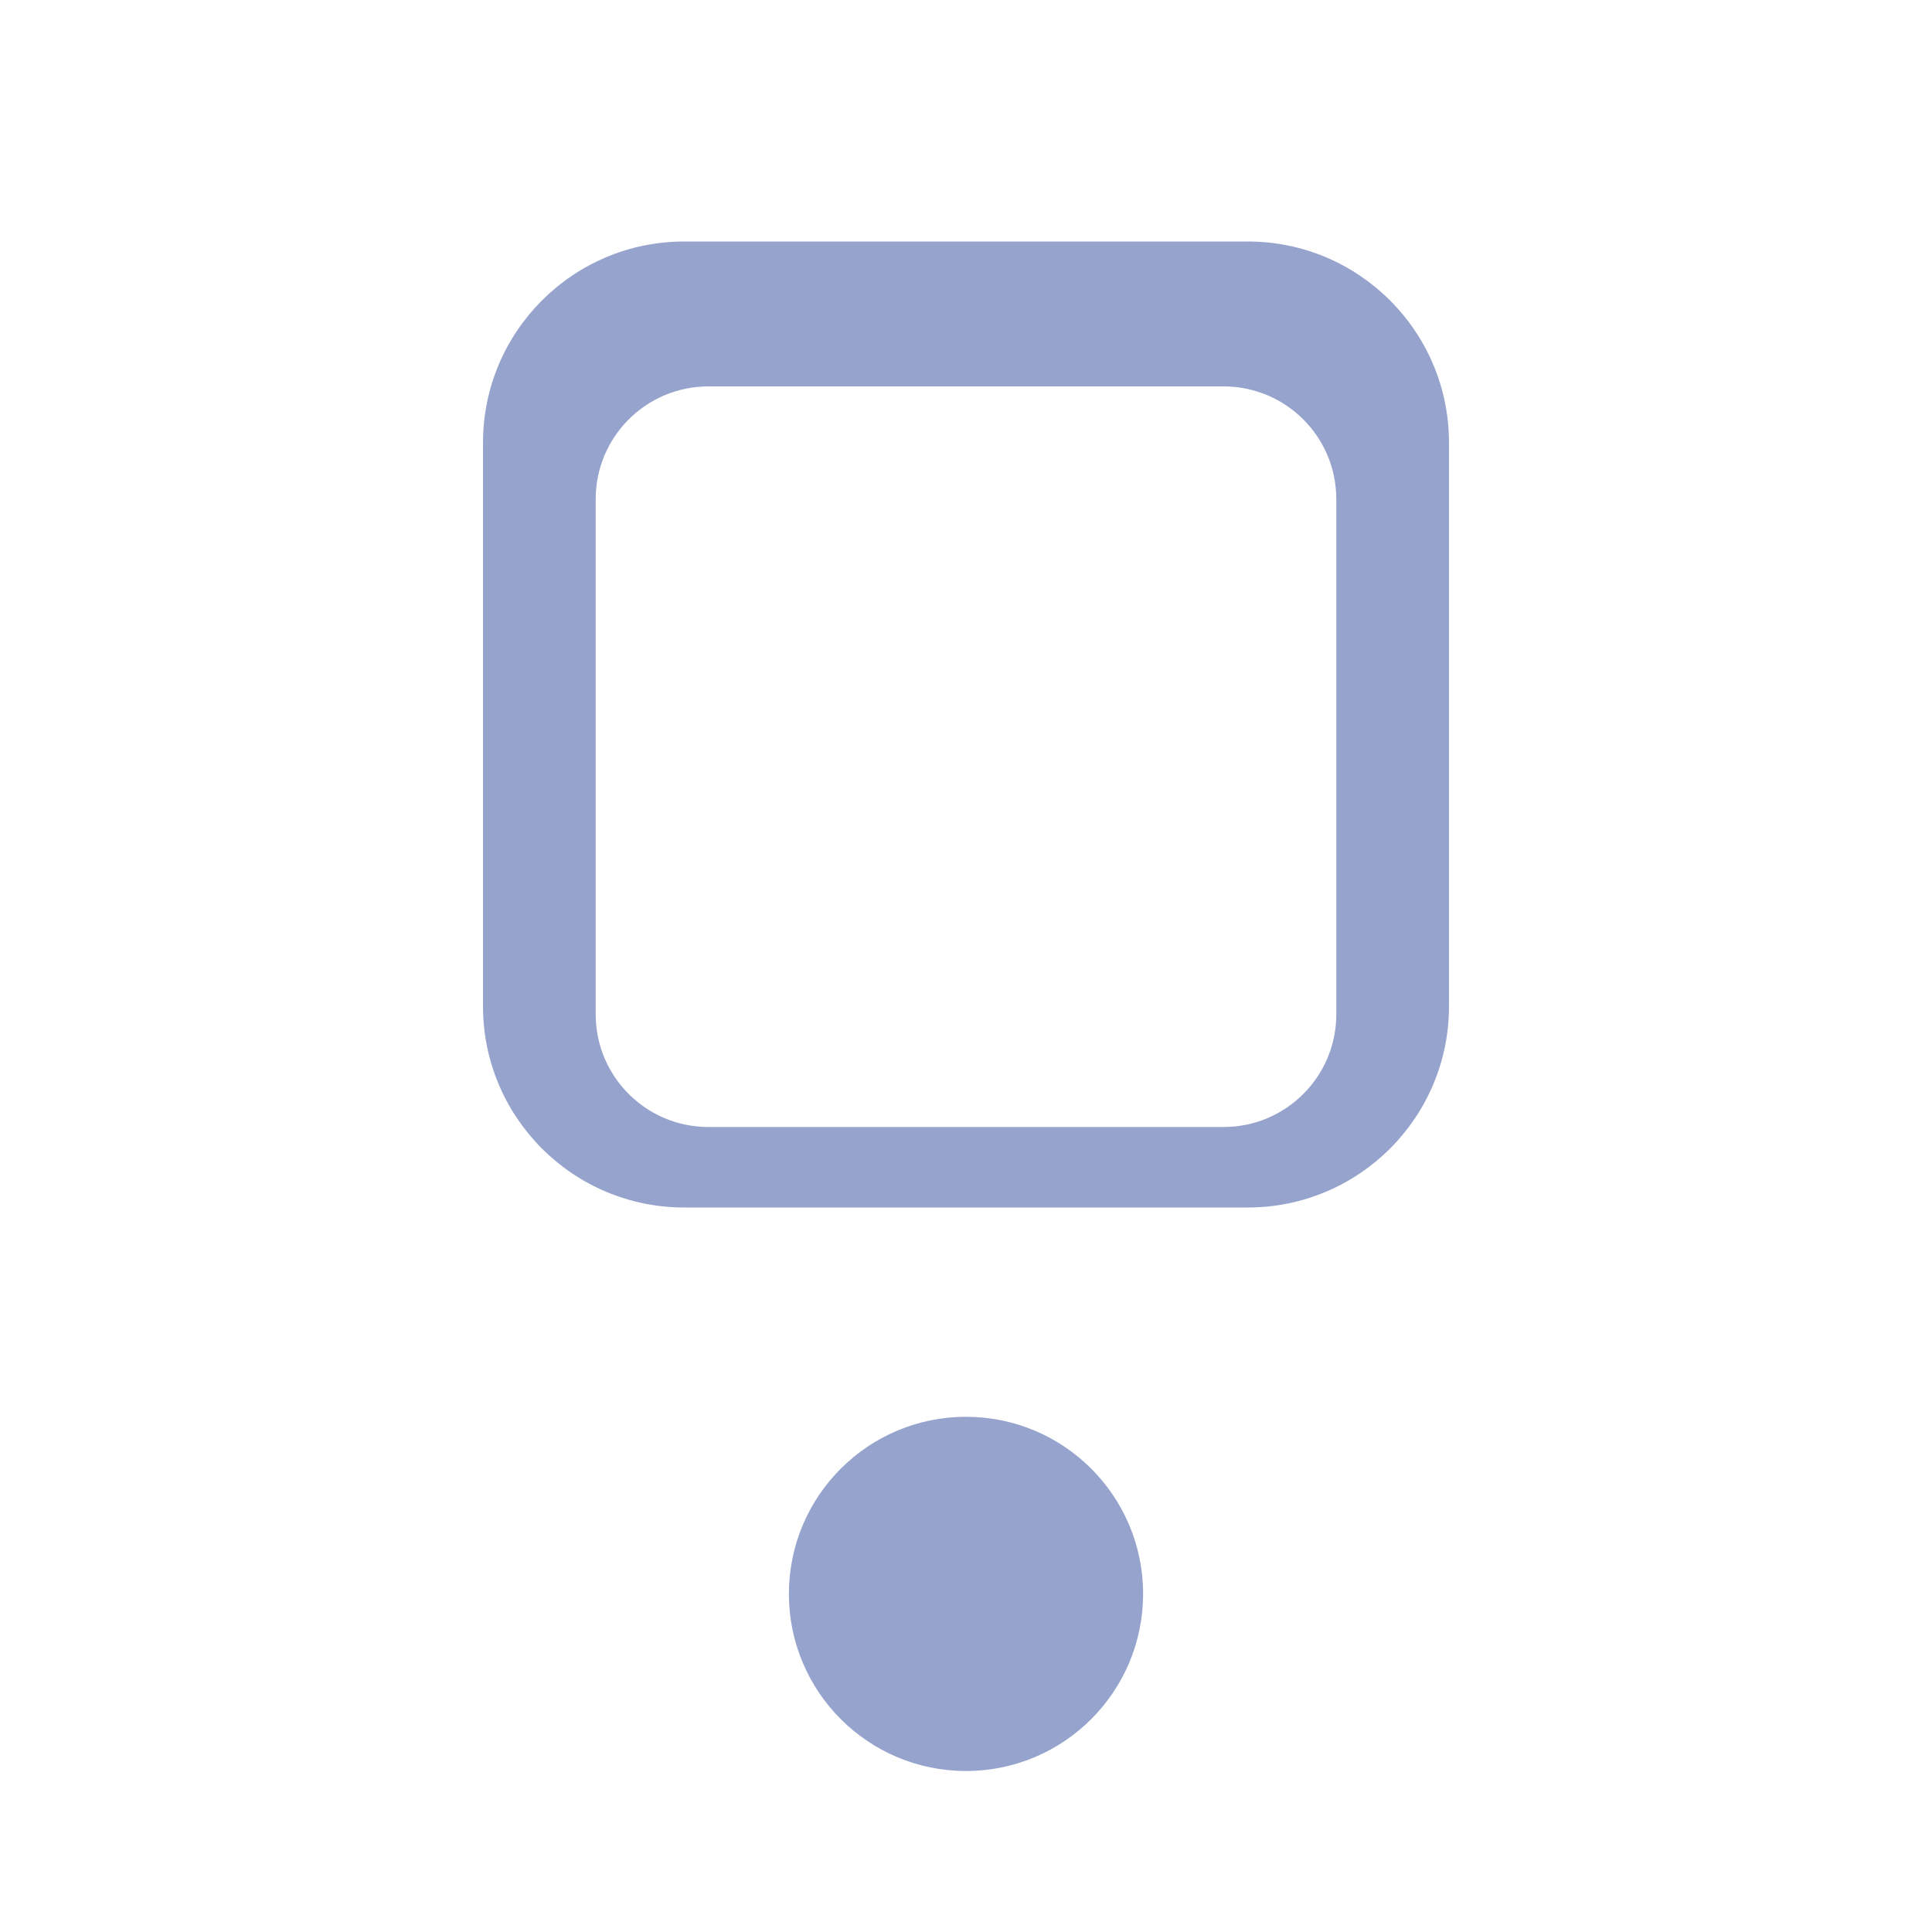
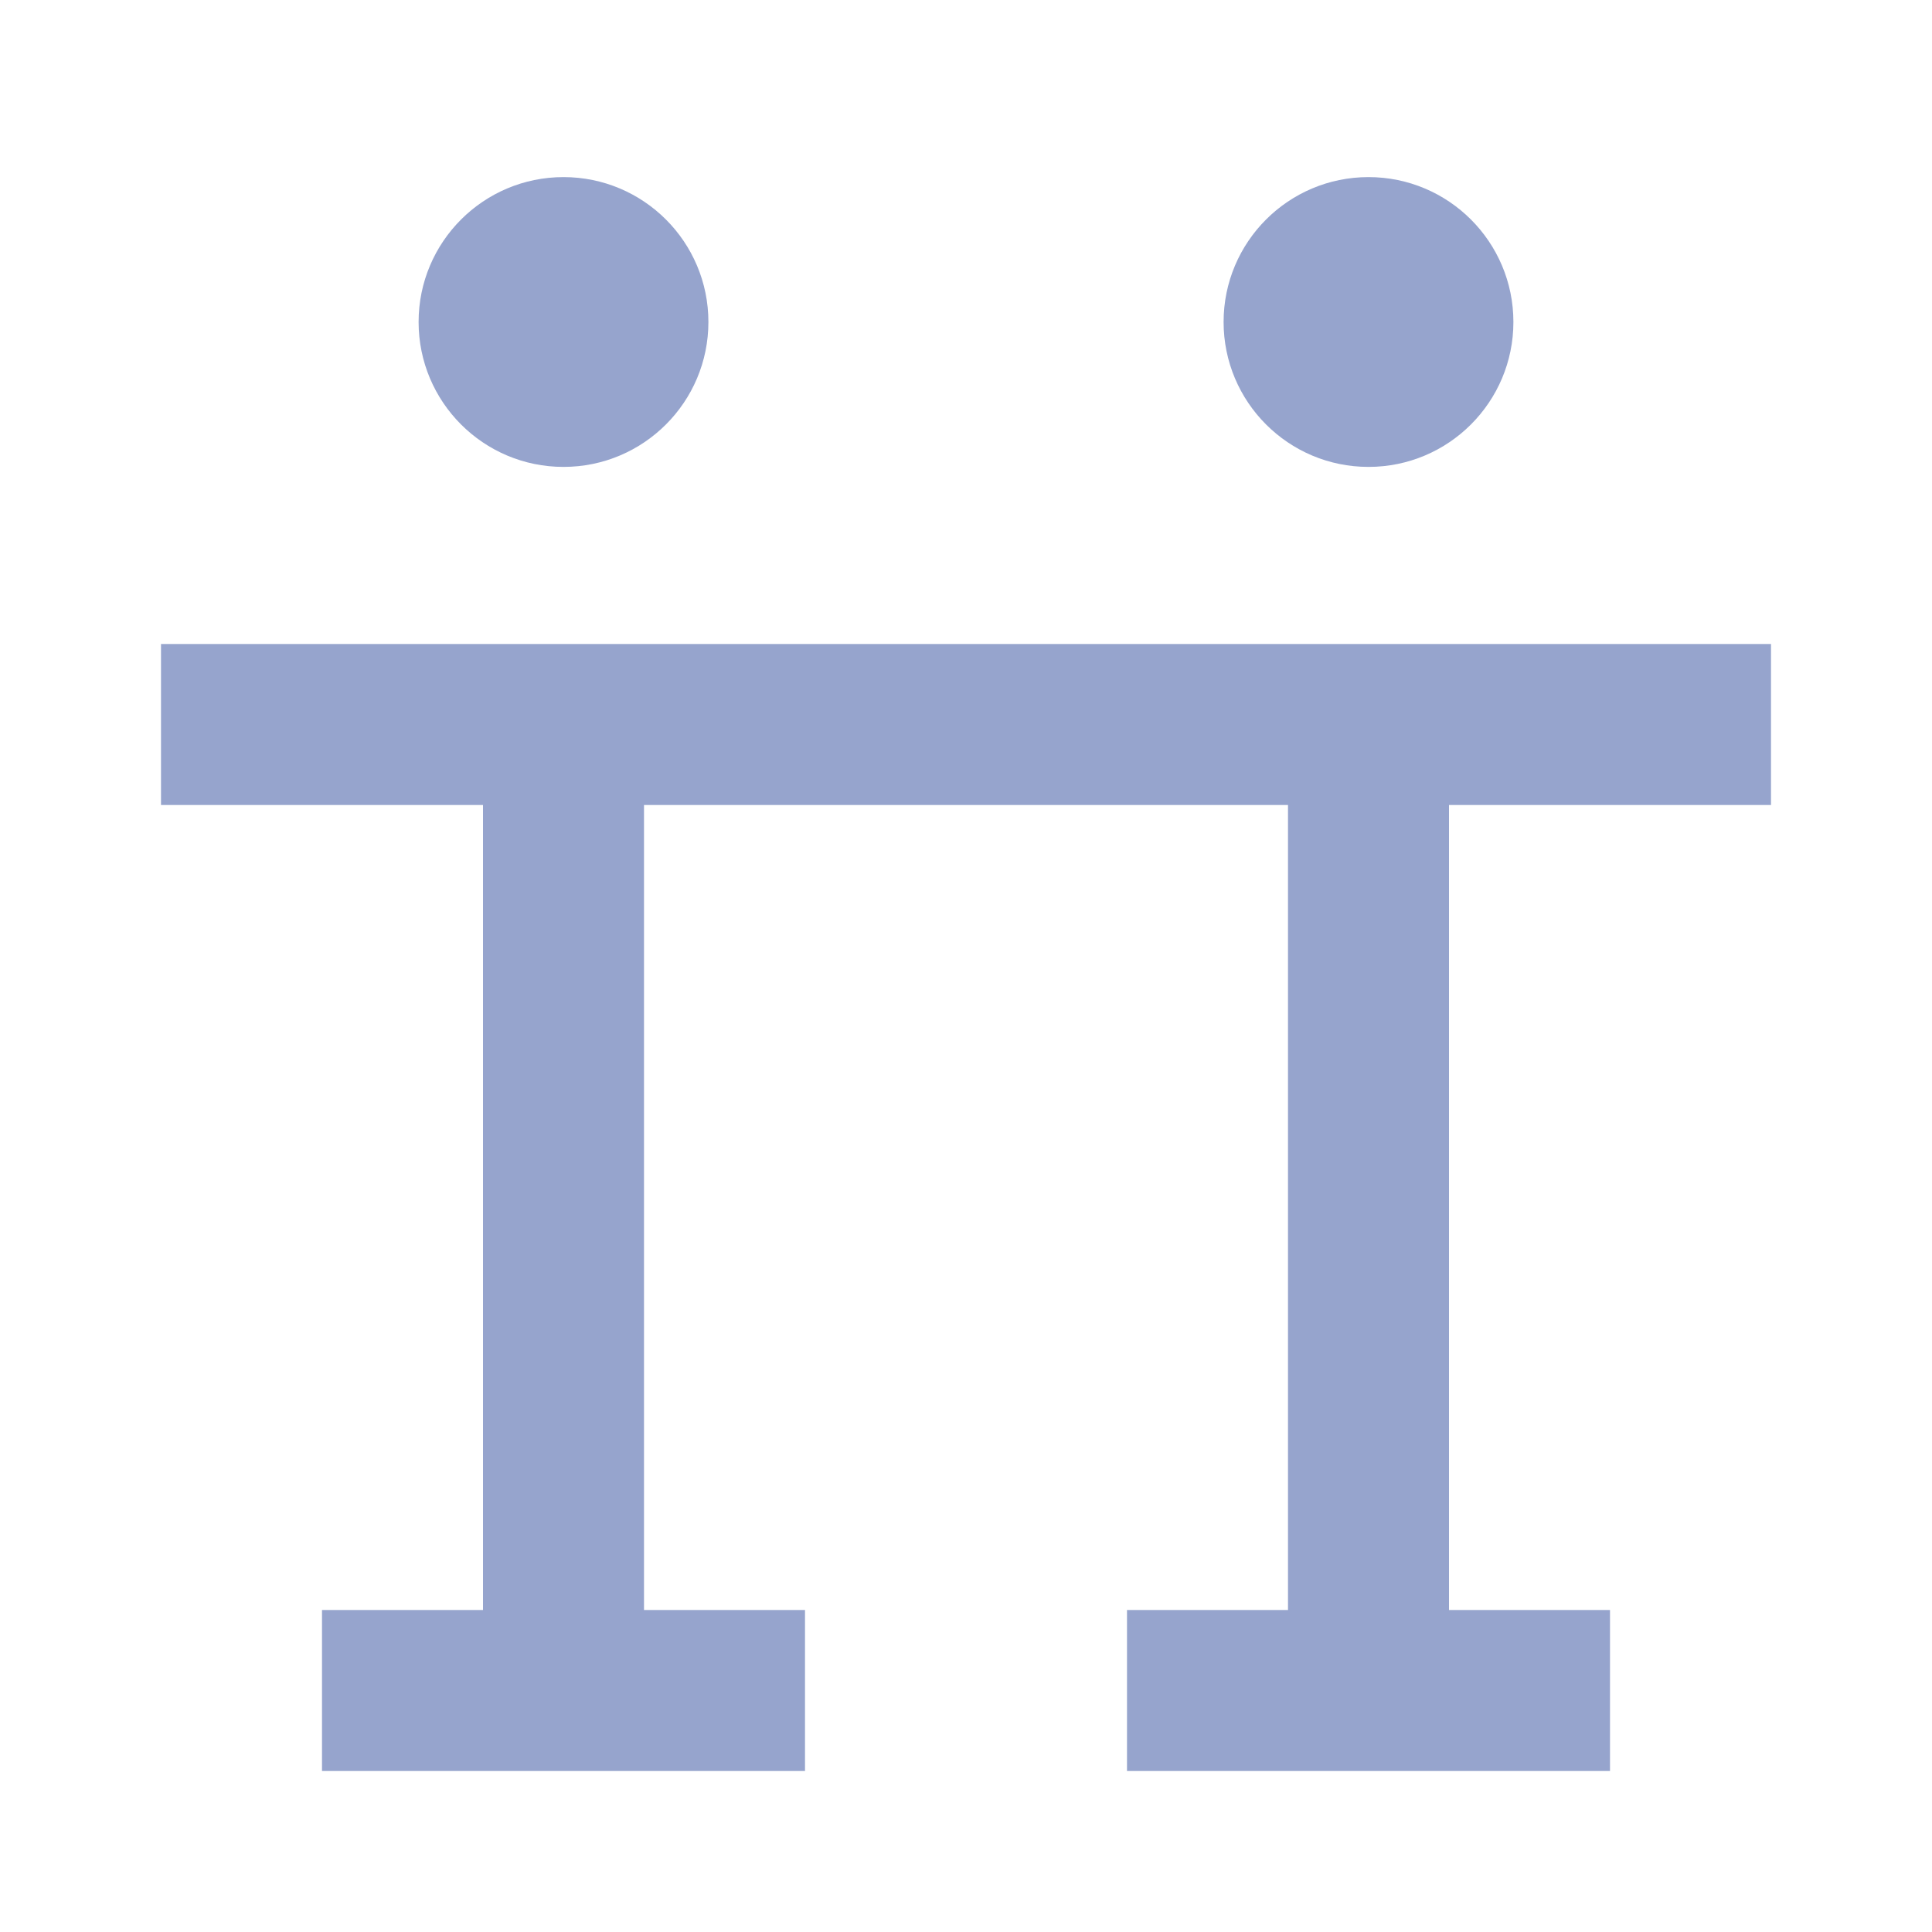
<svg xmlns="http://www.w3.org/2000/svg" viewBox="0 0 24 24" width="24" height="24">
-   <path fill="#96a4cd" fill-rule="evenodd" d="M8.5,3 h7 a2.5,2.5 0 0 1 2.5,2.5 v7 a2.5,2.5 0 0 1 -2.5,2.5 h-7 a2.5,2.5 0 0 1 -2.5,-2.5 v-7 a2.5,2.5 0 0 1 2.5,-2.5 Z M8.8,4.8 h6.4 a1.4,1.4 0 0 1 1.4,1.4 v6.4 a1.4,1.4 0 0 1 -1.4,1.4 h-6.4 a1.4,1.4 0 0 1 -1.4,-1.4 v-6.4 a1.4,1.4 0 0 1 1.4,-1.4 Z" />
-   <circle fill="#96a4cd" cx="12" cy="19.8" r="2.2" />
+   <circle fill="#96a4cd" cx="7" cy="4" r="1.8" />
+   <circle fill="#96a4cd" cx="17" cy="4" r="1.8" />
+   <path fill="#96a4cd" d="M2 8h20v2H2zm4 0h2v13H6zm10 0h2v13h-2zM4 20h6v2H4zm10 0h6v2h-6z" />
</svg>
